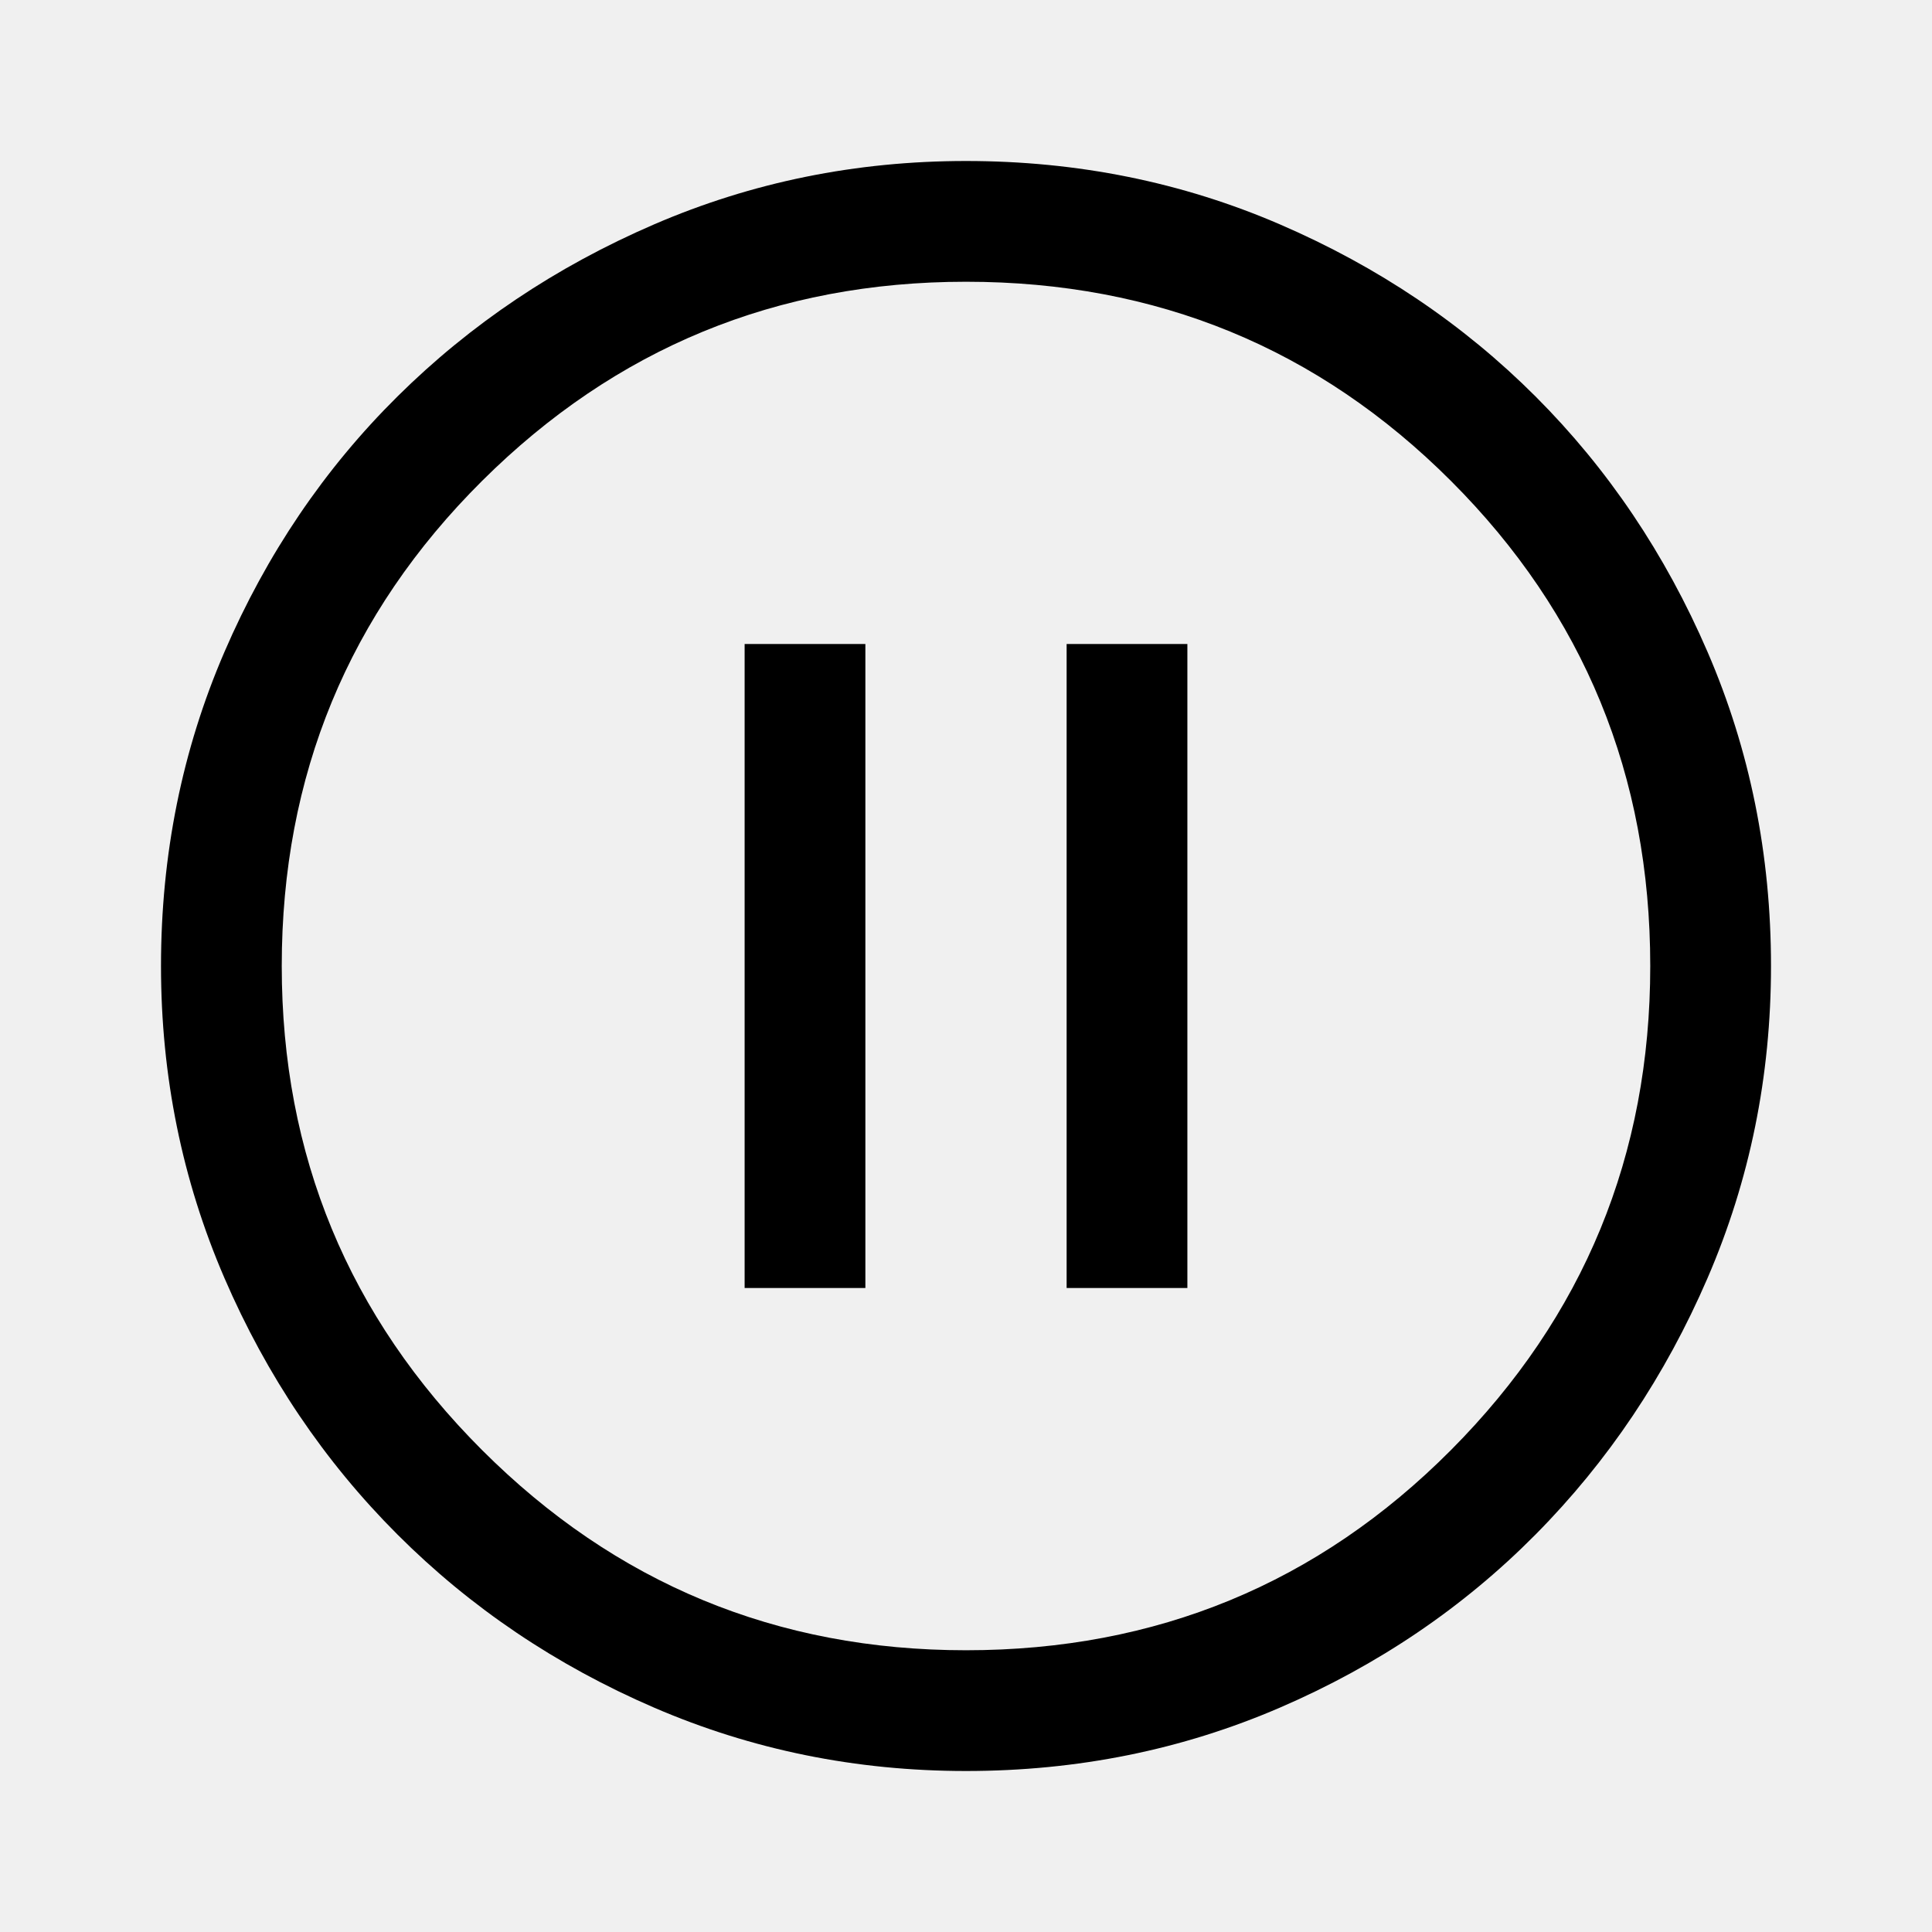
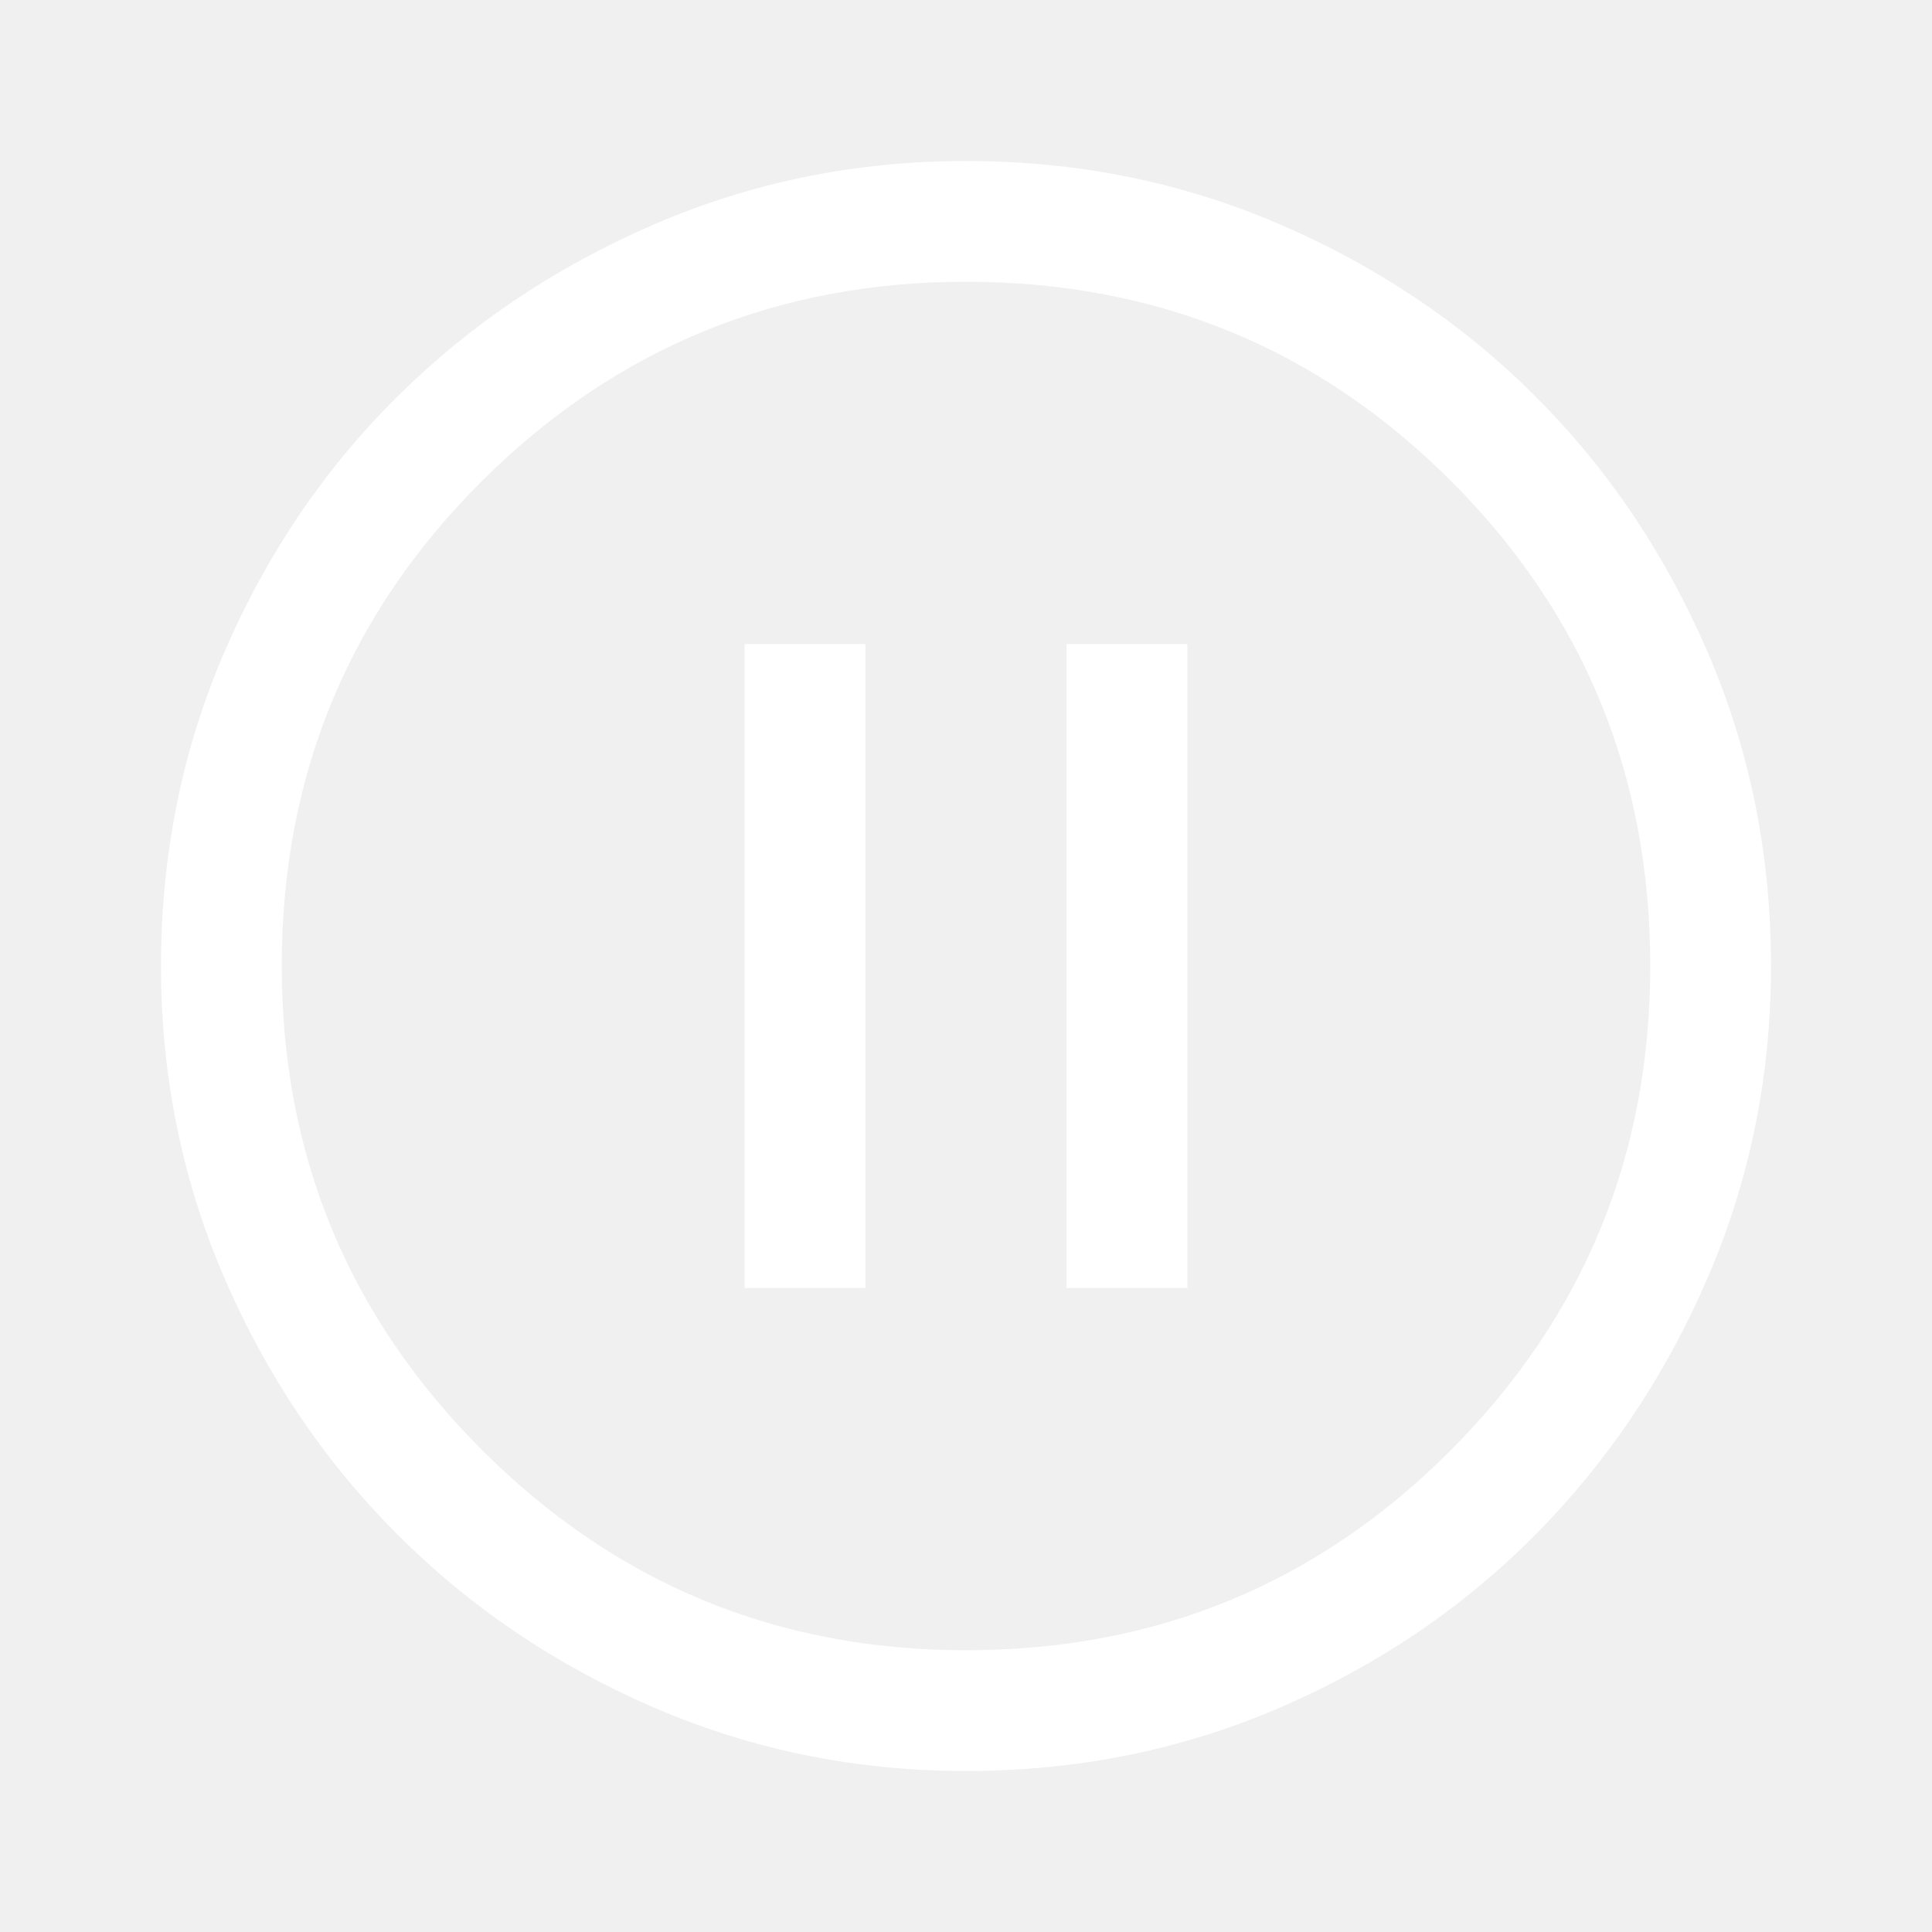
- <svg xmlns="http://www.w3.org/2000/svg" height="48" width="48">
+ <svg xmlns="http://www.w3.org/2000/svg" fill="white" height="48" width="48">
  <path d="M18.5 32h3V16h-3Zm8 0h3V16h-3ZM24 44q-4.1 0-7.75-1.575-3.65-1.575-6.375-4.3-2.725-2.725-4.3-6.375Q4 28.1 4 24q0-4.15 1.575-7.8 1.575-3.65 4.3-6.35 2.725-2.7 6.375-4.275Q19.9 4 24 4q4.15 0 7.8 1.575 3.65 1.575 6.35 4.275 2.7 2.7 4.275 6.35Q44 19.85 44 24q0 4.1-1.575 7.75-1.575 3.65-4.275 6.375t-6.35 4.3Q28.15 44 24 44Zm0-3q7.1 0 12.05-4.975Q41 31.05 41 24q0-7.1-4.95-12.05Q31.1 7 24 7q-7.05 0-12.025 4.95Q7 16.9 7 24q0 7.05 4.975 12.025Q16.95 41 24 41Zm0-17Z" />
</svg>
